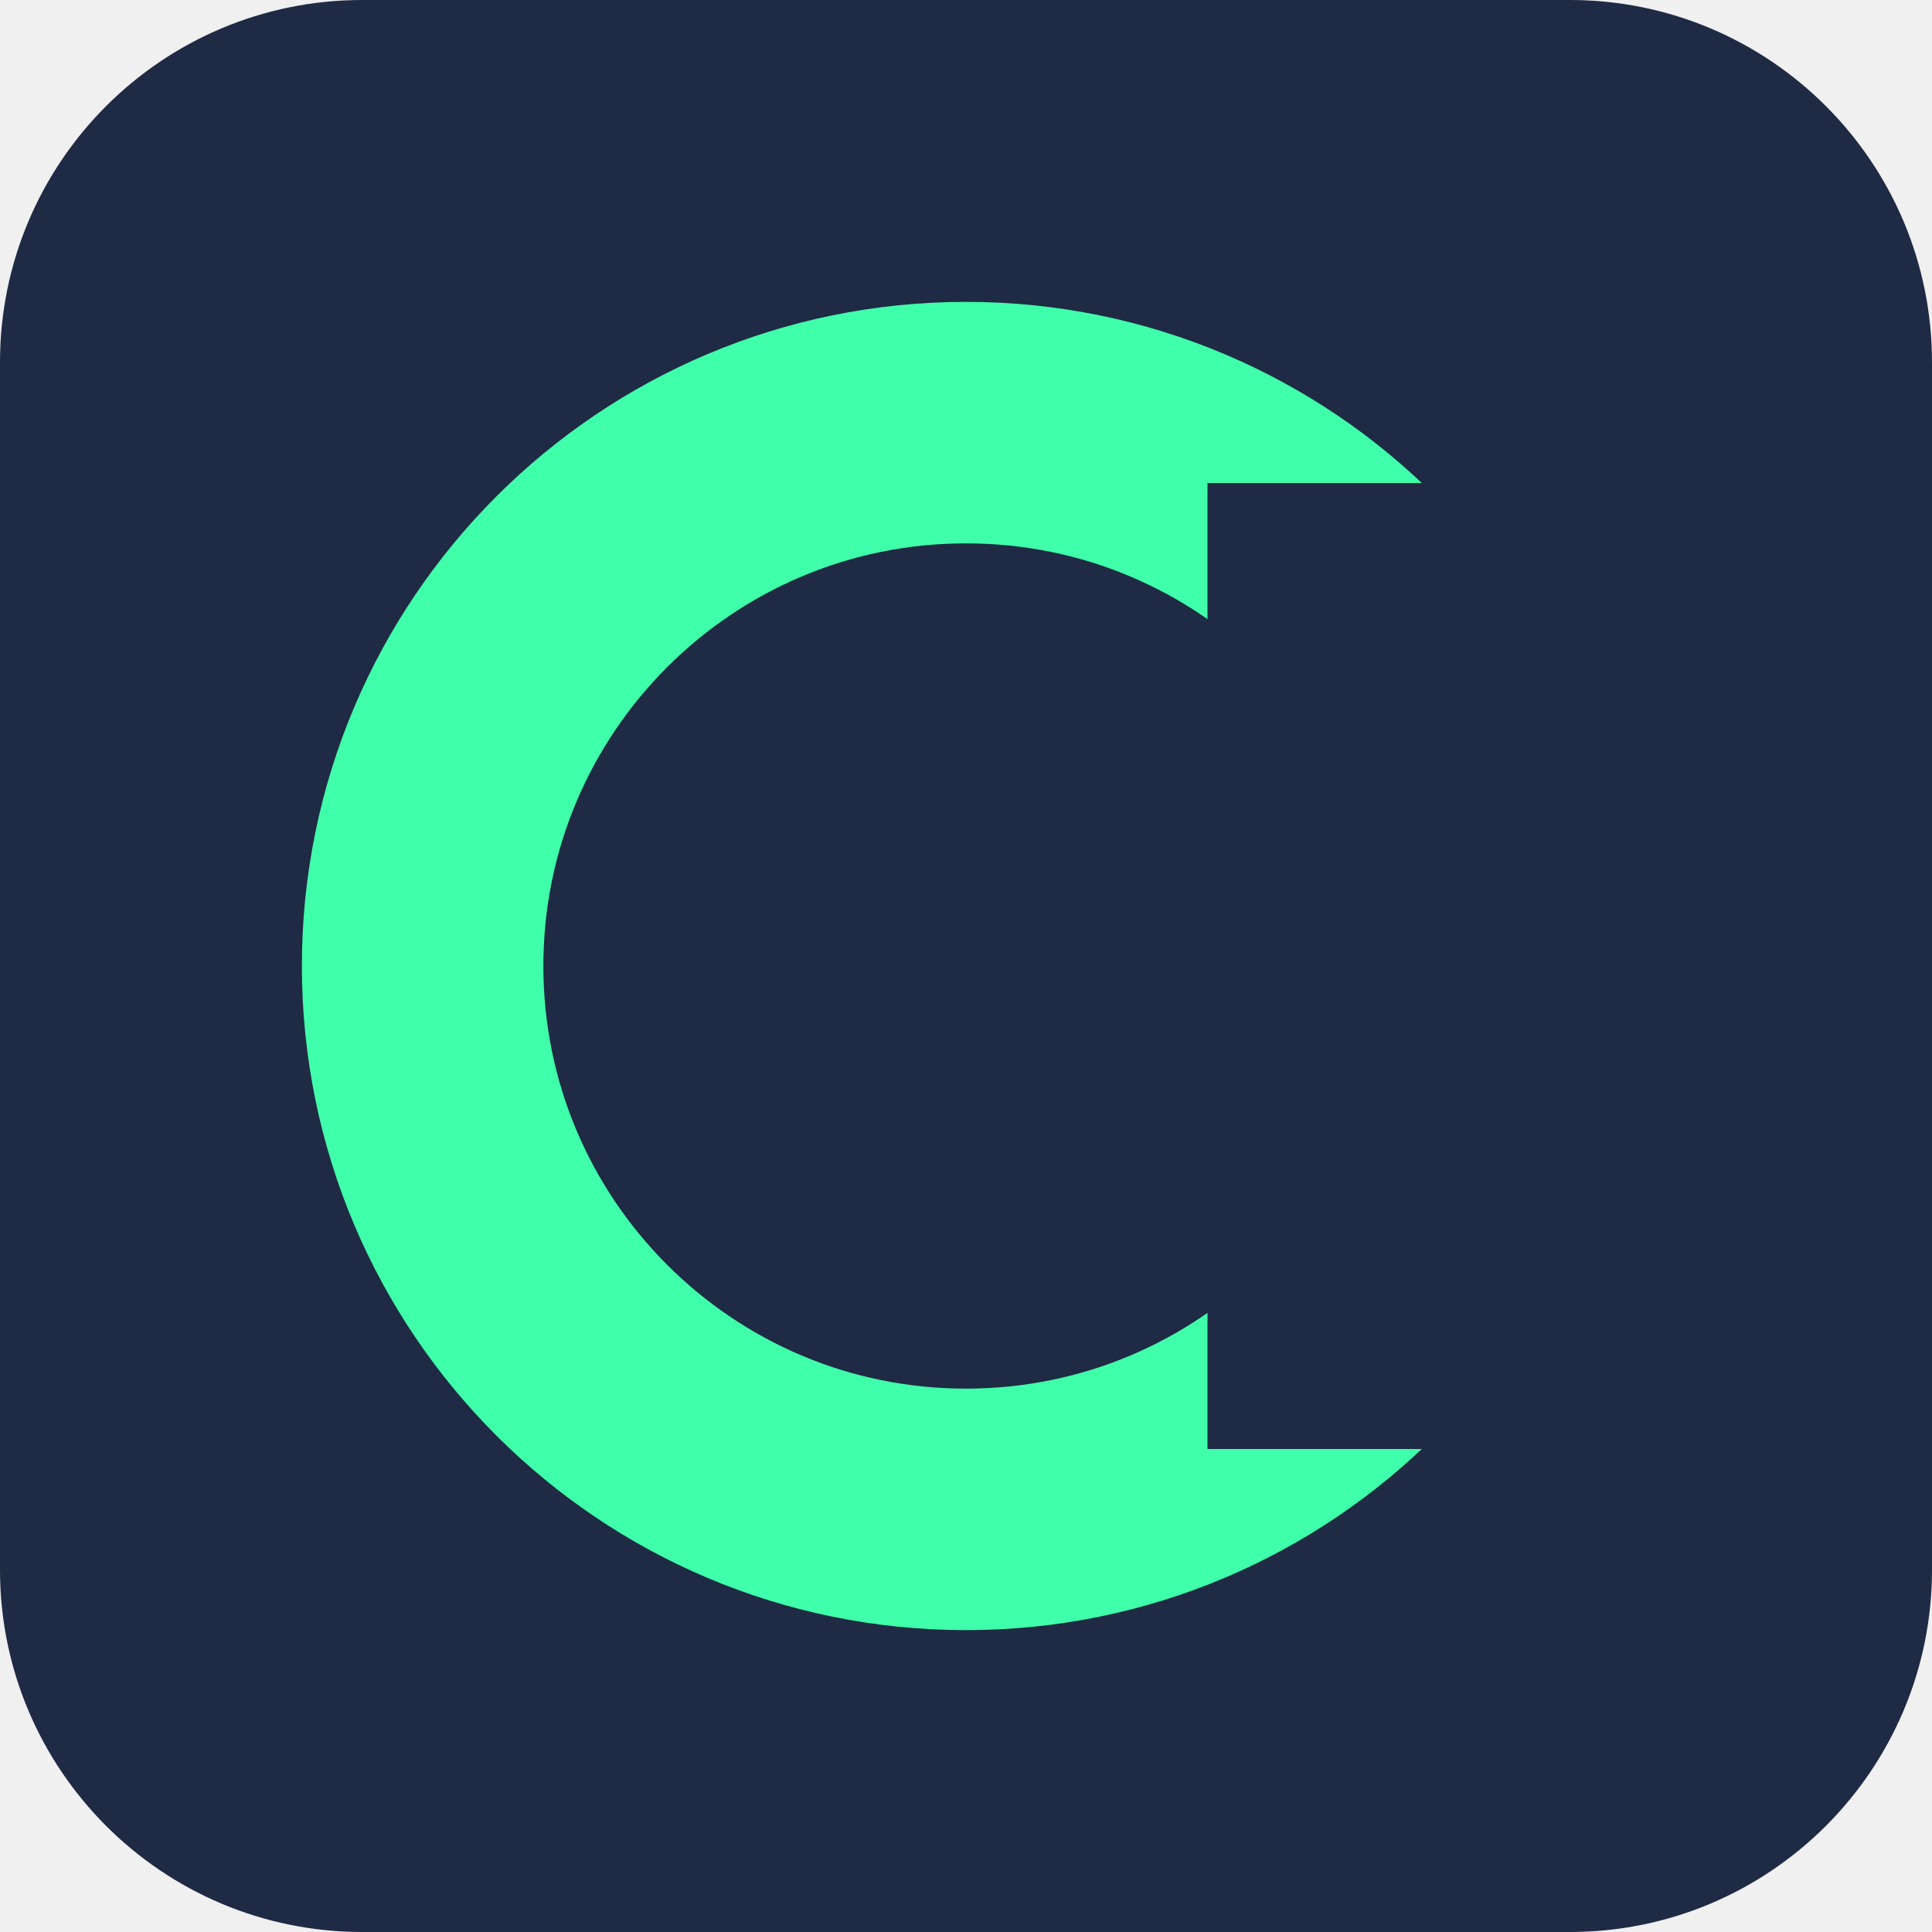
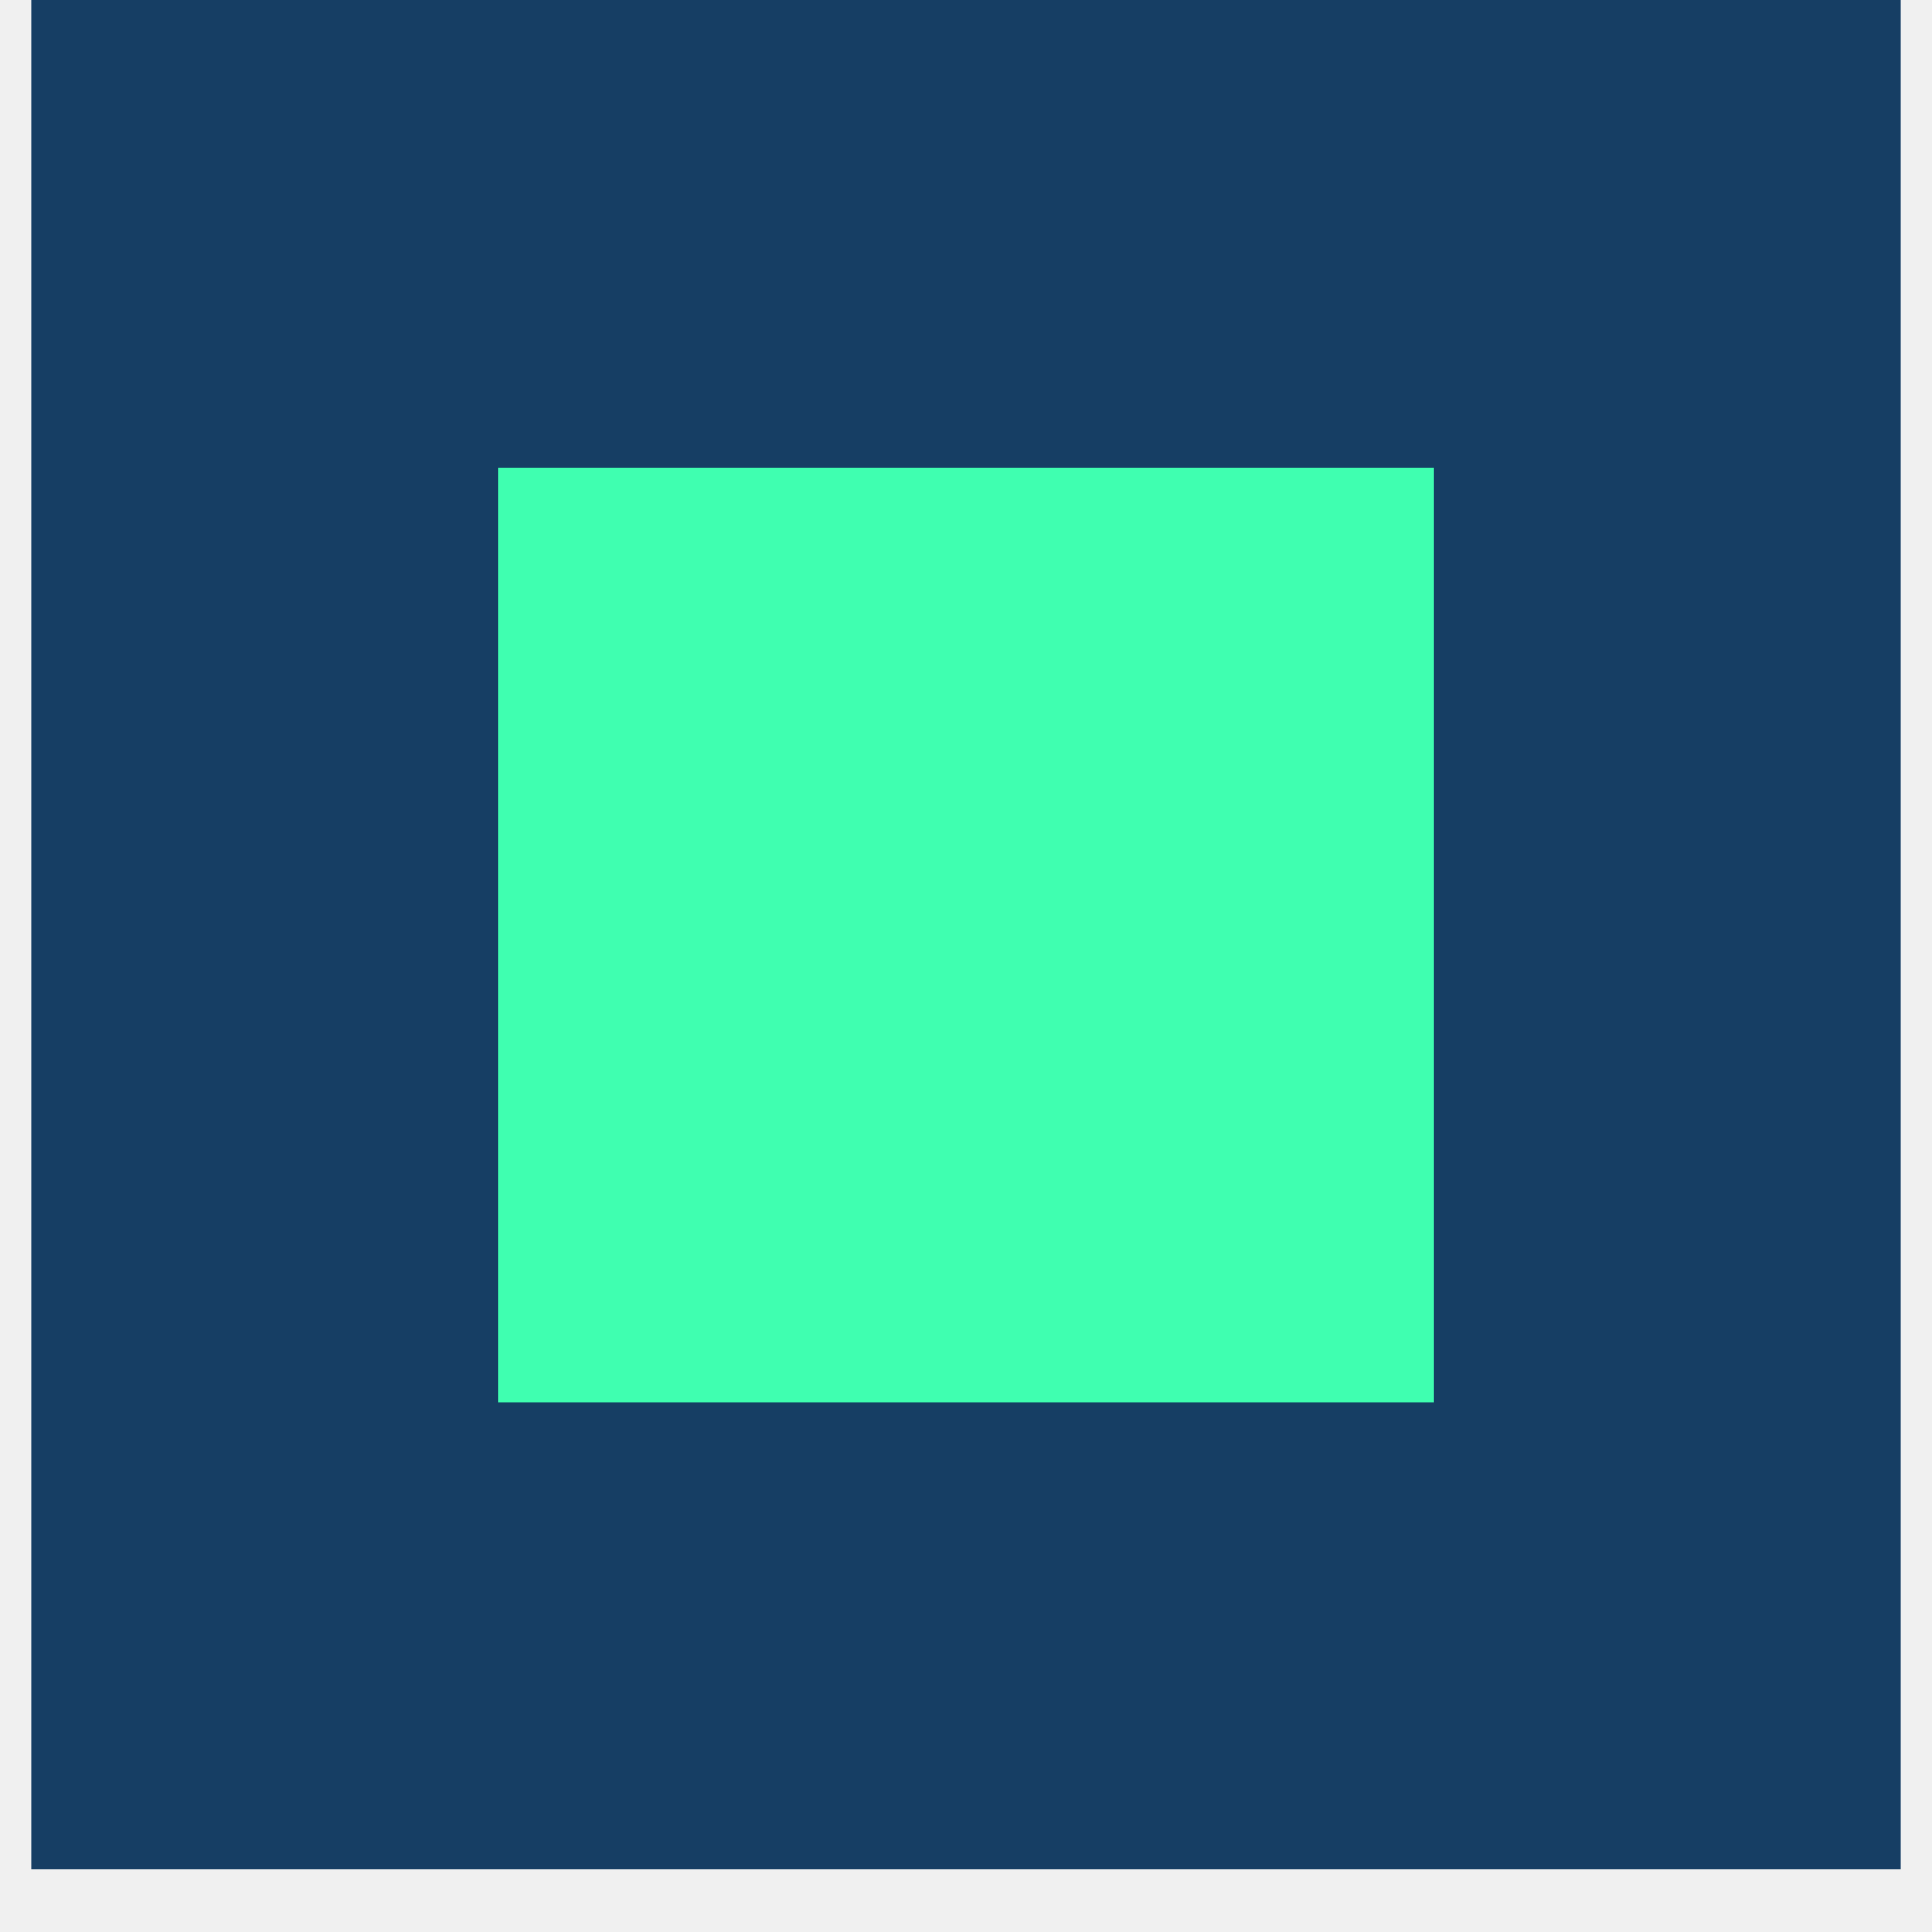
- <svg xmlns="http://www.w3.org/2000/svg" width="64" height="64" viewBox="0 0 64 64">
-   <rect width="64" height="64" rx="12" fill="#1F2A44" />
-   <circle cx="32" cy="32" r="18" fill="none" stroke="#3FFFAA" stroke-width="8" stroke-linecap="round" />
-   <rect x="40" y="16" width="16" height="32" fill="#1F2A44" />
+ <svg xmlns="http://www.w3.org/2000/svg" width="40" zoomAndPan="magnify" viewBox="0 0 30 30" height="40" preserveAspectRatio="xMidYMid meet" version="1.0">
+   <defs>
+     <g />
+     <clipPath id="f33393435a">
+       <path d="M 0.484 0 L 29.516 0 L 29.516 29.031 L 0.484 29.031 Z M 0.484 0 " clip-rule="nonzero" />
+     </clipPath>
+     <clipPath id="8e7c914575">
+       <path d="M 0.652 3 L 1.348 3 L 1.348 4 L 0.652 4 Z M 0.652 3 " clip-rule="nonzero" />
+     </clipPath>
+     <clipPath id="c5a206bbf1">
+       <rect x="0" width="2" y="0" height="5" />
+     </clipPath>
+     <clipPath id="e65c15f720">
+       <path d="M 7.742 7.258 L 22.258 7.258 L 22.258 21.773 L 7.742 21.773 Z M 7.742 7.258 " clip-rule="nonzero" />
+     </clipPath>
+     <clipPath id="bcc26fdc6b">
+       <path d="M 0.742 0.258 L 15.258 0.258 L 15.258 14.773 L 0.742 14.773 Z M 0.742 0.258 " clip-rule="nonzero" />
+     </clipPath>
+     <clipPath id="acbf22ace8">
+       <rect x="0" width="16" y="0" height="15" />
+     </clipPath>
+   </defs>
+   <g clip-path="url(#f33393435a)">
+     <path fill="#ffffff" d="M 0.484 0 L 29.516 0 L 29.516 29.031 L 0.484 29.031 Z M 0.484 0 " fill-opacity="1" fill-rule="nonzero" />
+     <path fill="#163e64" d="M 0.484 0 L 29.516 0 L 29.516 29.031 L 0.484 29.031 Z M 0.484 0 " fill-opacity="1" fill-rule="nonzero" />
+   </g>
+   <g transform="matrix(1, 0, 0, 1, 14, 12)">
+     <g clip-path="url(#c5a206bbf1)">
+       <g clip-path="url(#8e7c914575)">
+         <g fill="#000000" fill-opacity="1">
+           <g transform="translate(0.711038, 3.416131)">
+             <g>
+               <path d="M 0.141 0 L 0.141 -0.375 L 0.516 -0.375 L 0.516 0 Z M 0.141 0 " />
+             </g>
+           </g>
+         </g>
+       </g>
+     </g>
+   </g>
+   <g clip-path="url(#e65c15f720)">
+     <g transform="matrix(1, 0, 0, 1, 7, 7)">
+       <g clip-path="url(#acbf22ace8)">
+         <g clip-path="url(#bcc26fdc6b)">
+           <path fill="#3fffb0" d="M 0.742 0.258 L 15.258 0.258 L 15.258 14.773 L 0.742 14.773 Z M 0.742 0.258 " fill-opacity="1" fill-rule="nonzero" />
+         </g>
+       </g>
+     </g>
+   </g>
</svg>
